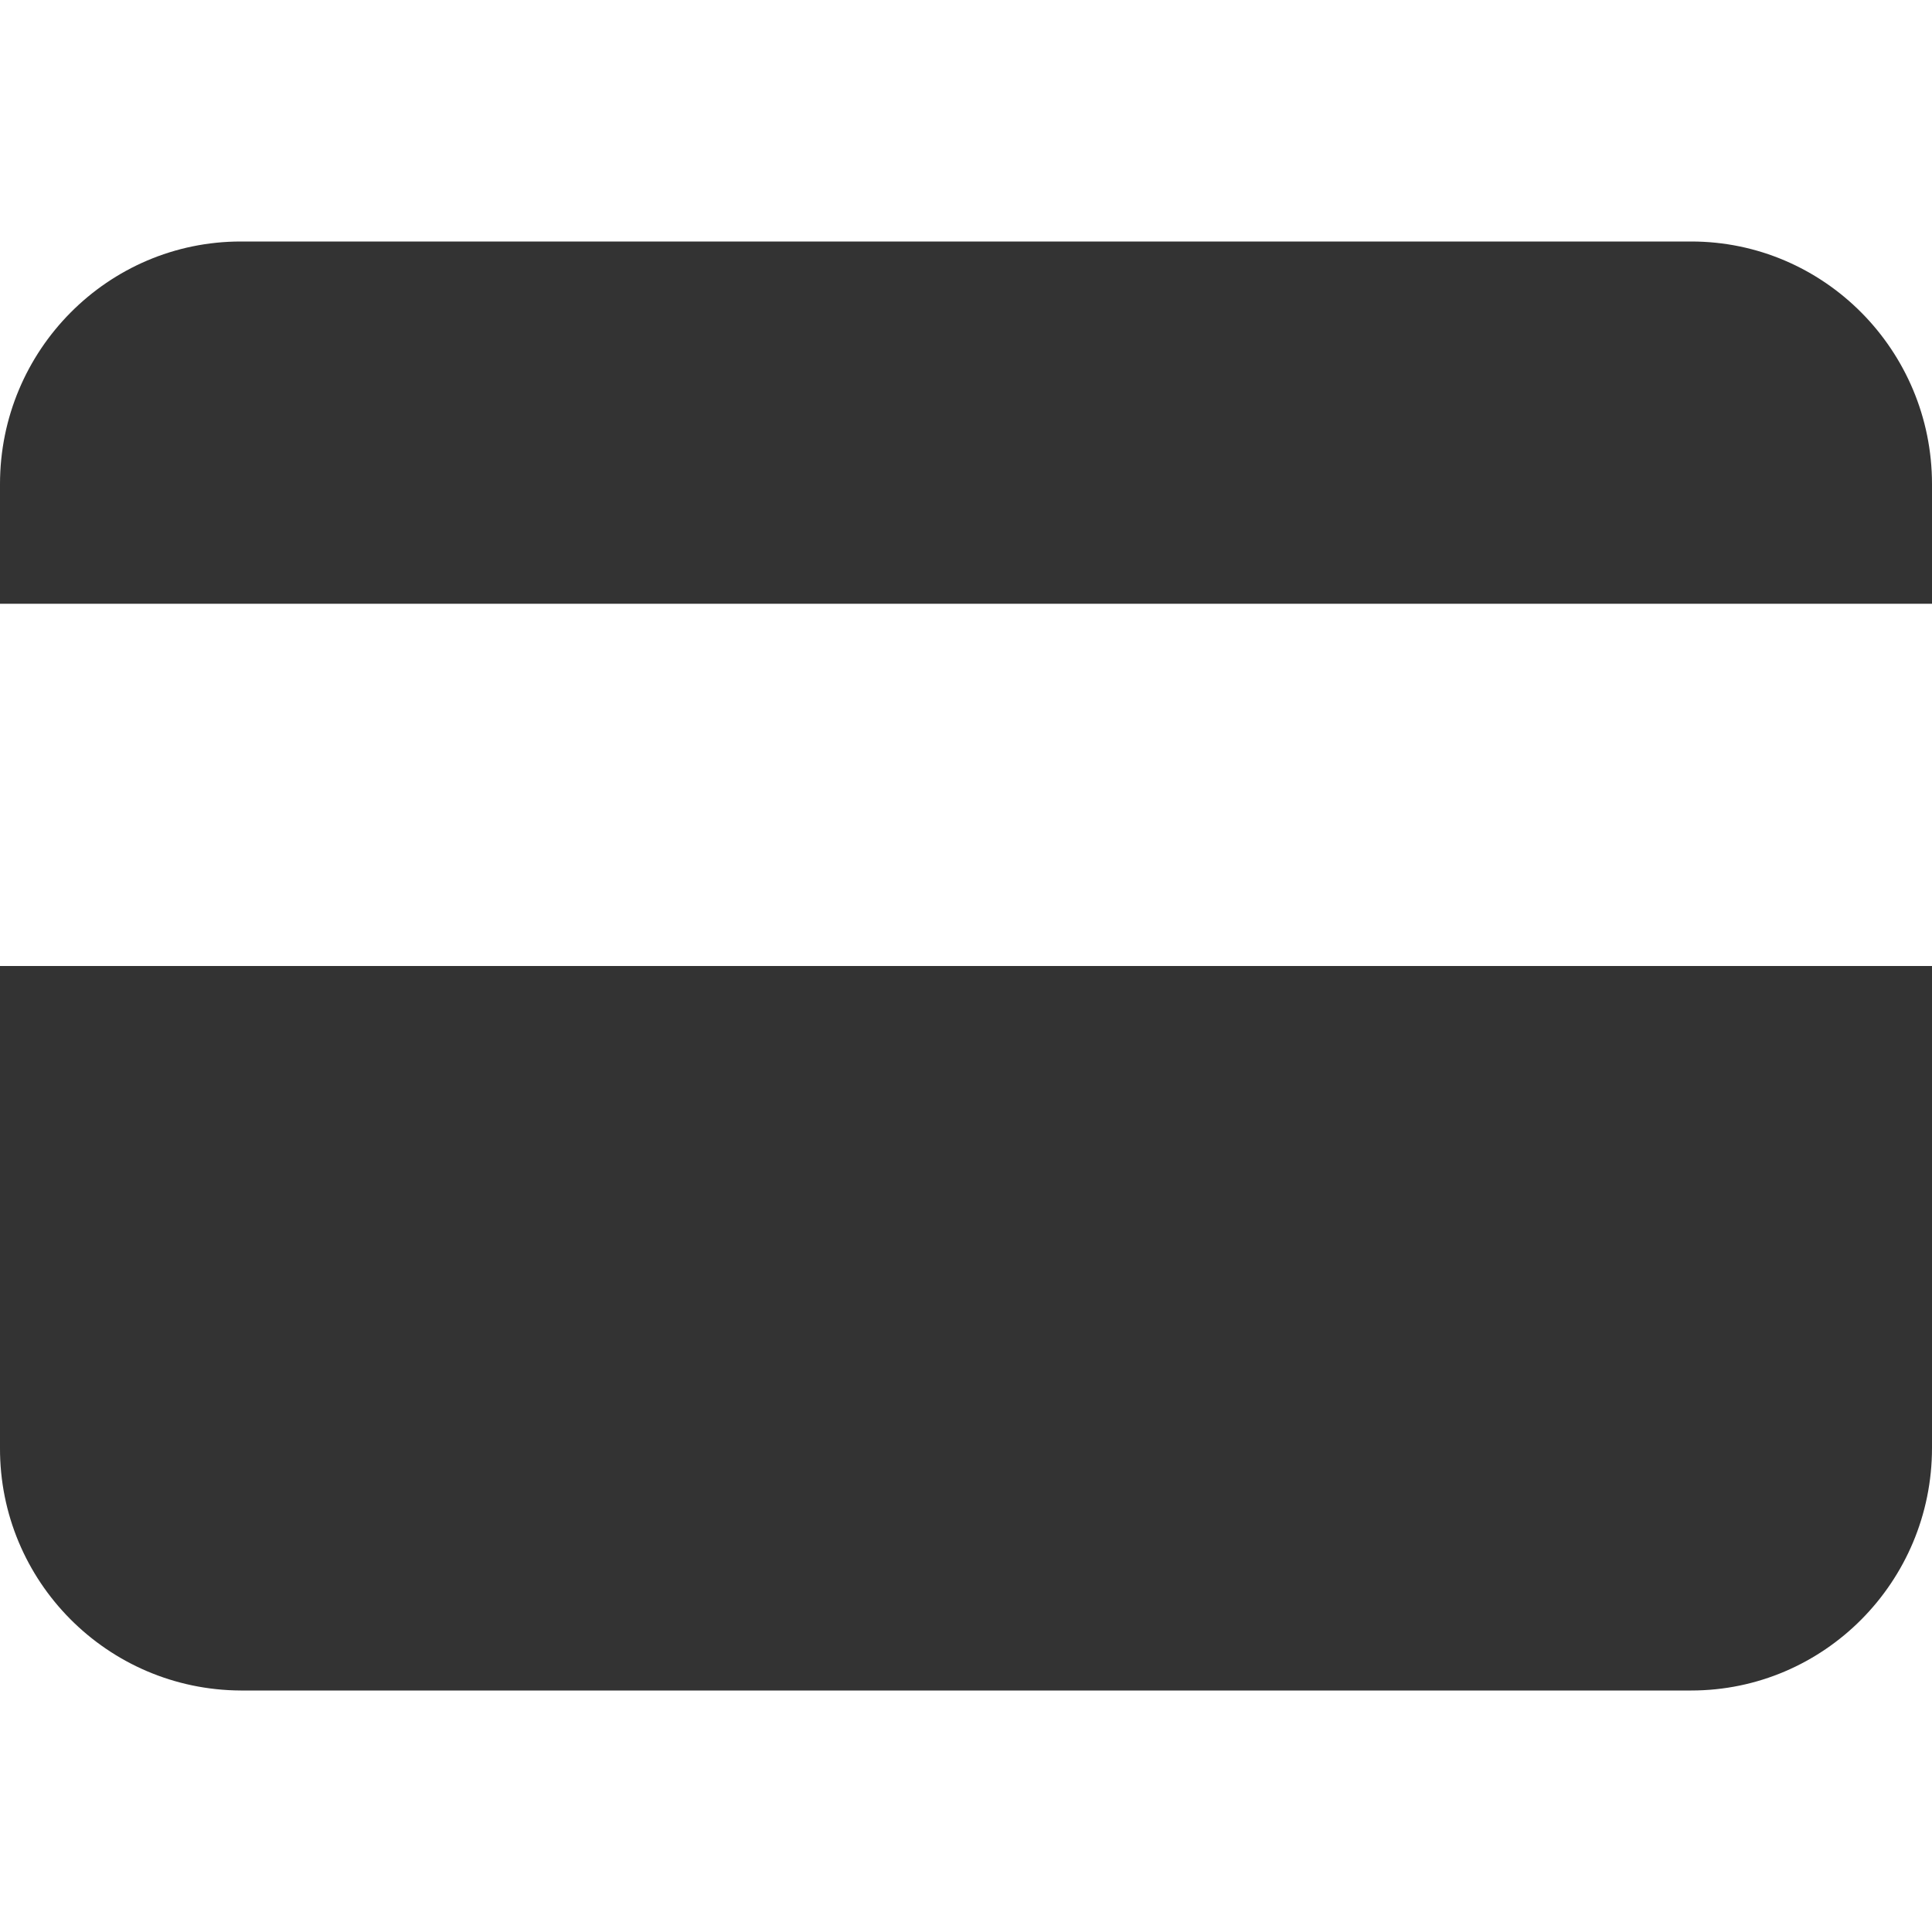
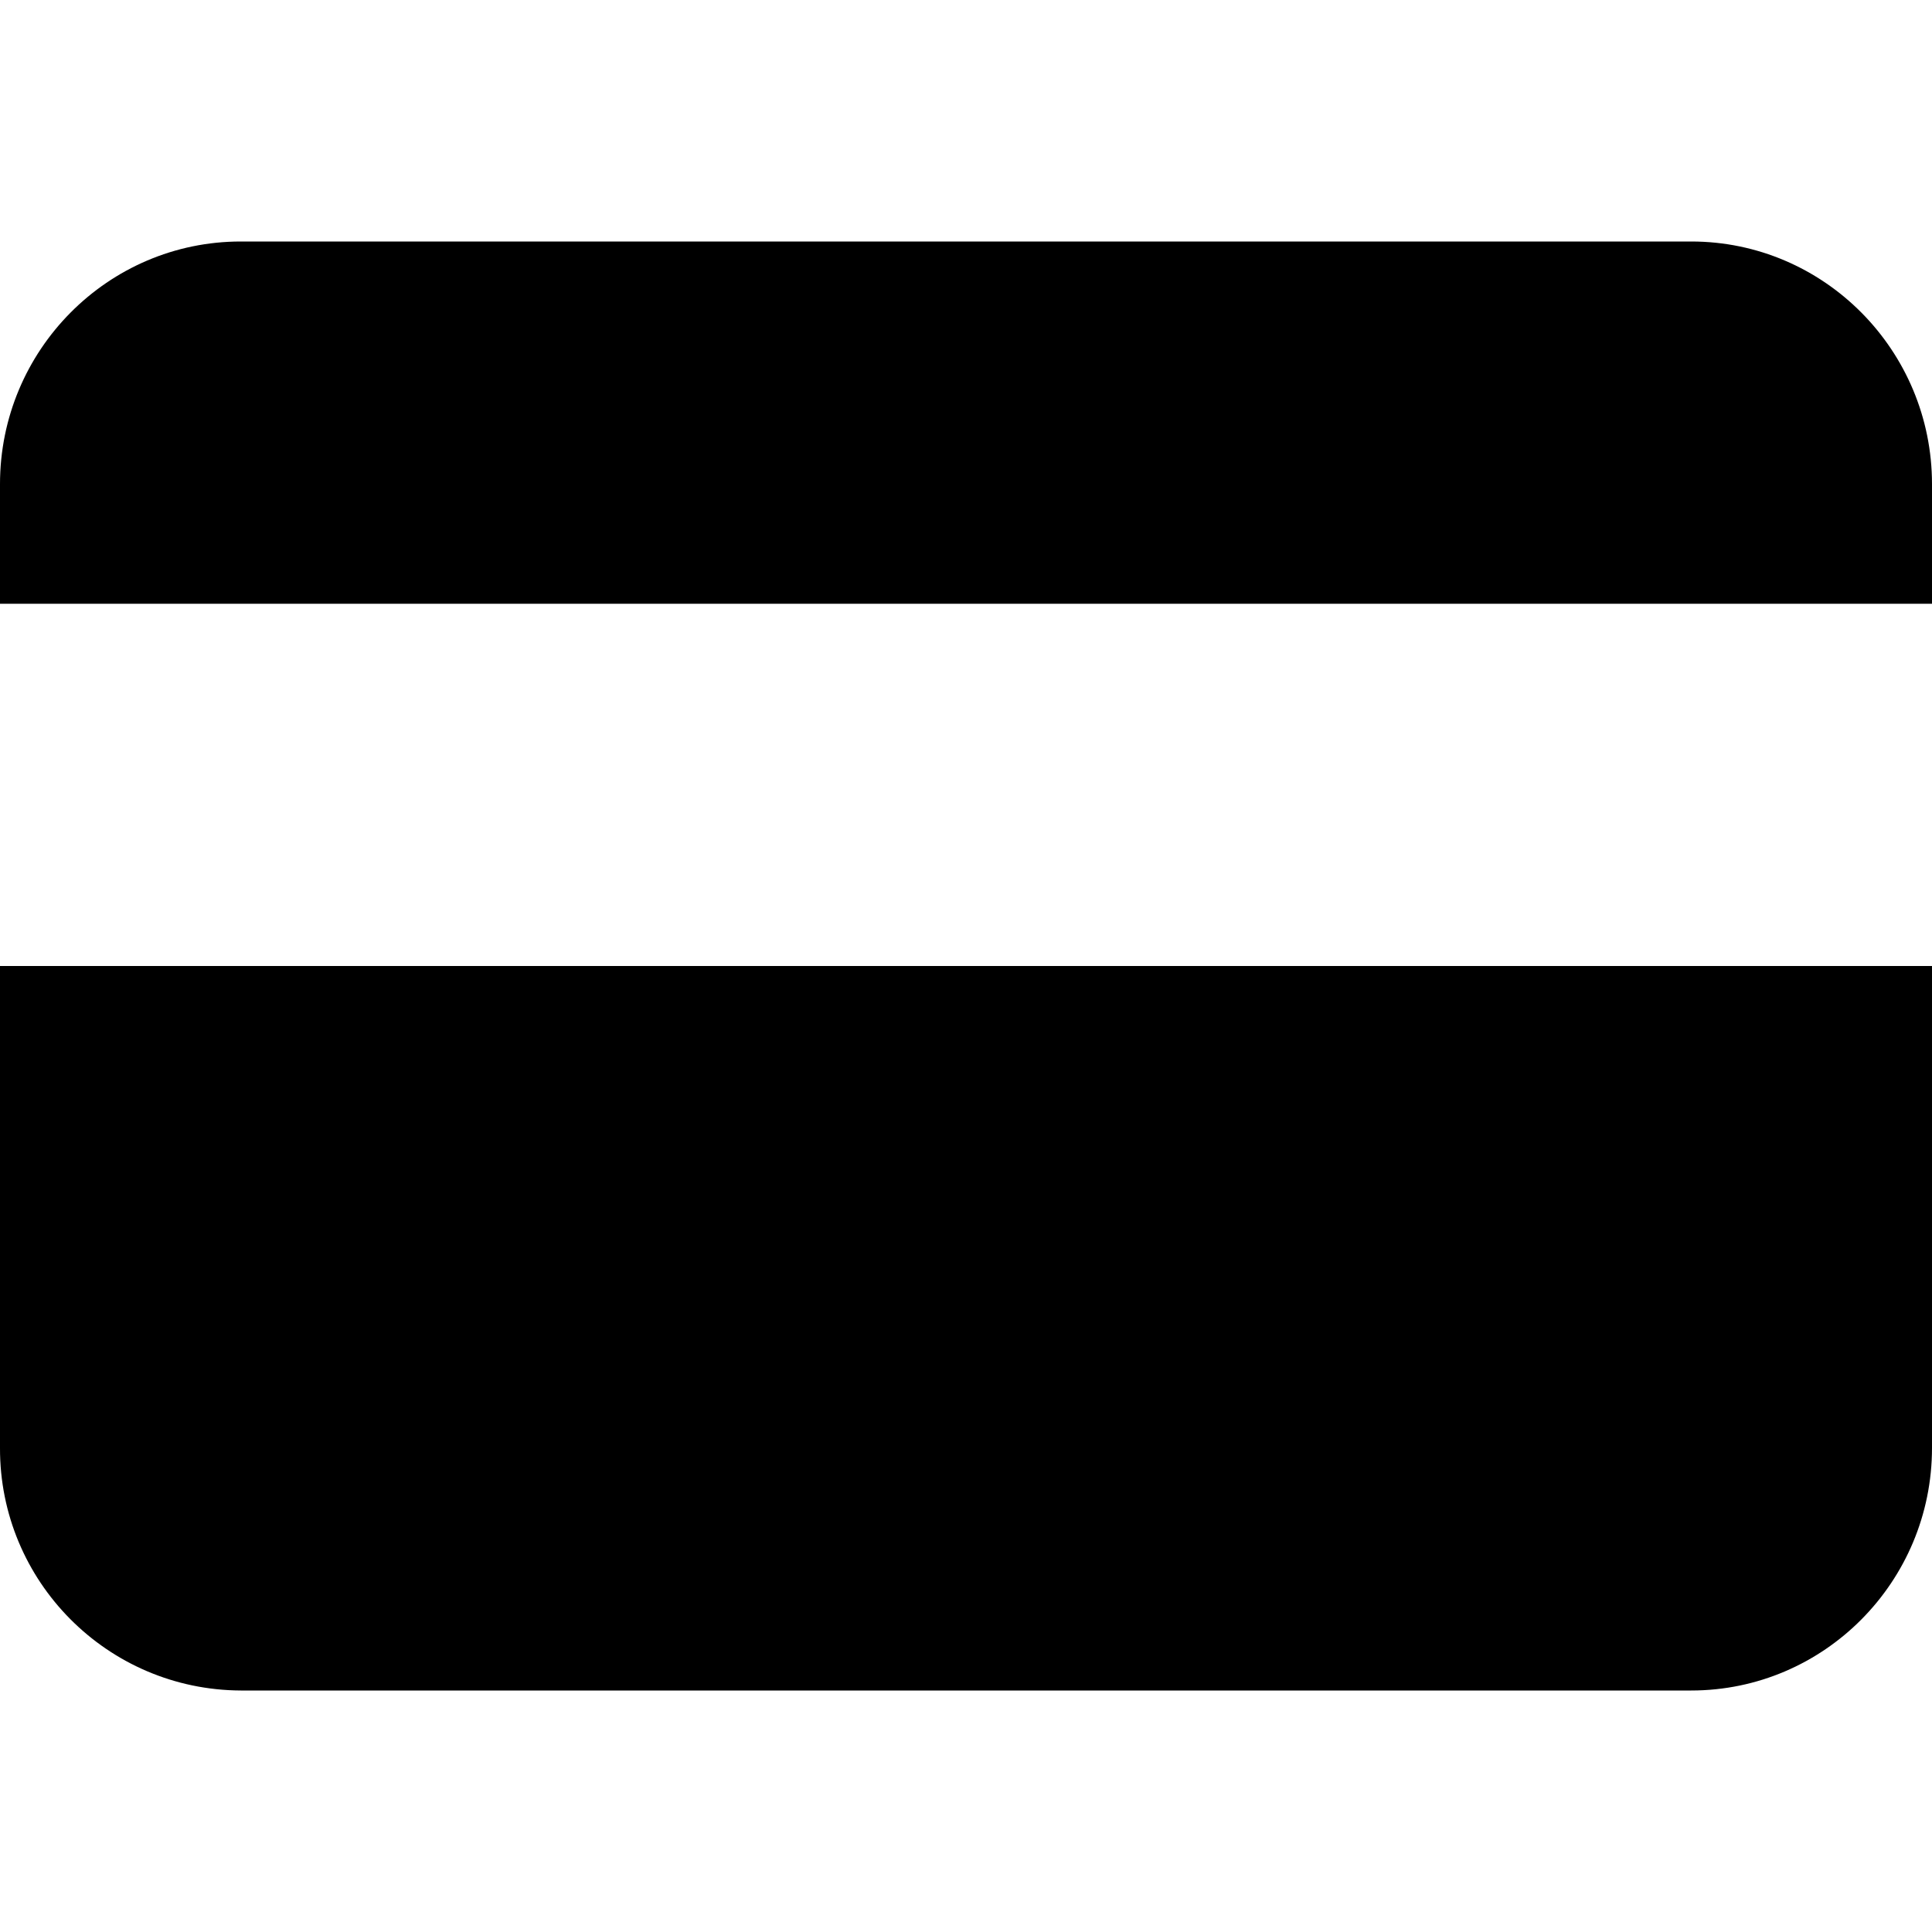
<svg xmlns="http://www.w3.org/2000/svg" width="16" height="16" viewBox="0 0 16 16">
-   <path d="M0 4.009C0 2.899.895 2 1.994 2h12.012C15.107 2 16 2.902 16 4.009v7.982c0 1.11-.895 2.009-1.994 2.009H1.994A2.003 2.003 0 0 1 0 11.991V4.01zM0 5h16v3H0V5z" fill="#333" fill-rule="evenodd" />
+   <path d="M0 4.009C0 2.899.895 2 1.994 2h12.012C15.107 2 16 2.902 16 4.009v7.982c0 1.11-.895 2.009-1.994 2.009H1.994A2.003 2.003 0 0 1 0 11.991V4.01zM0 5h16v3H0V5z" fill="currentColor" fill-rule="evenodd" />
</svg>
